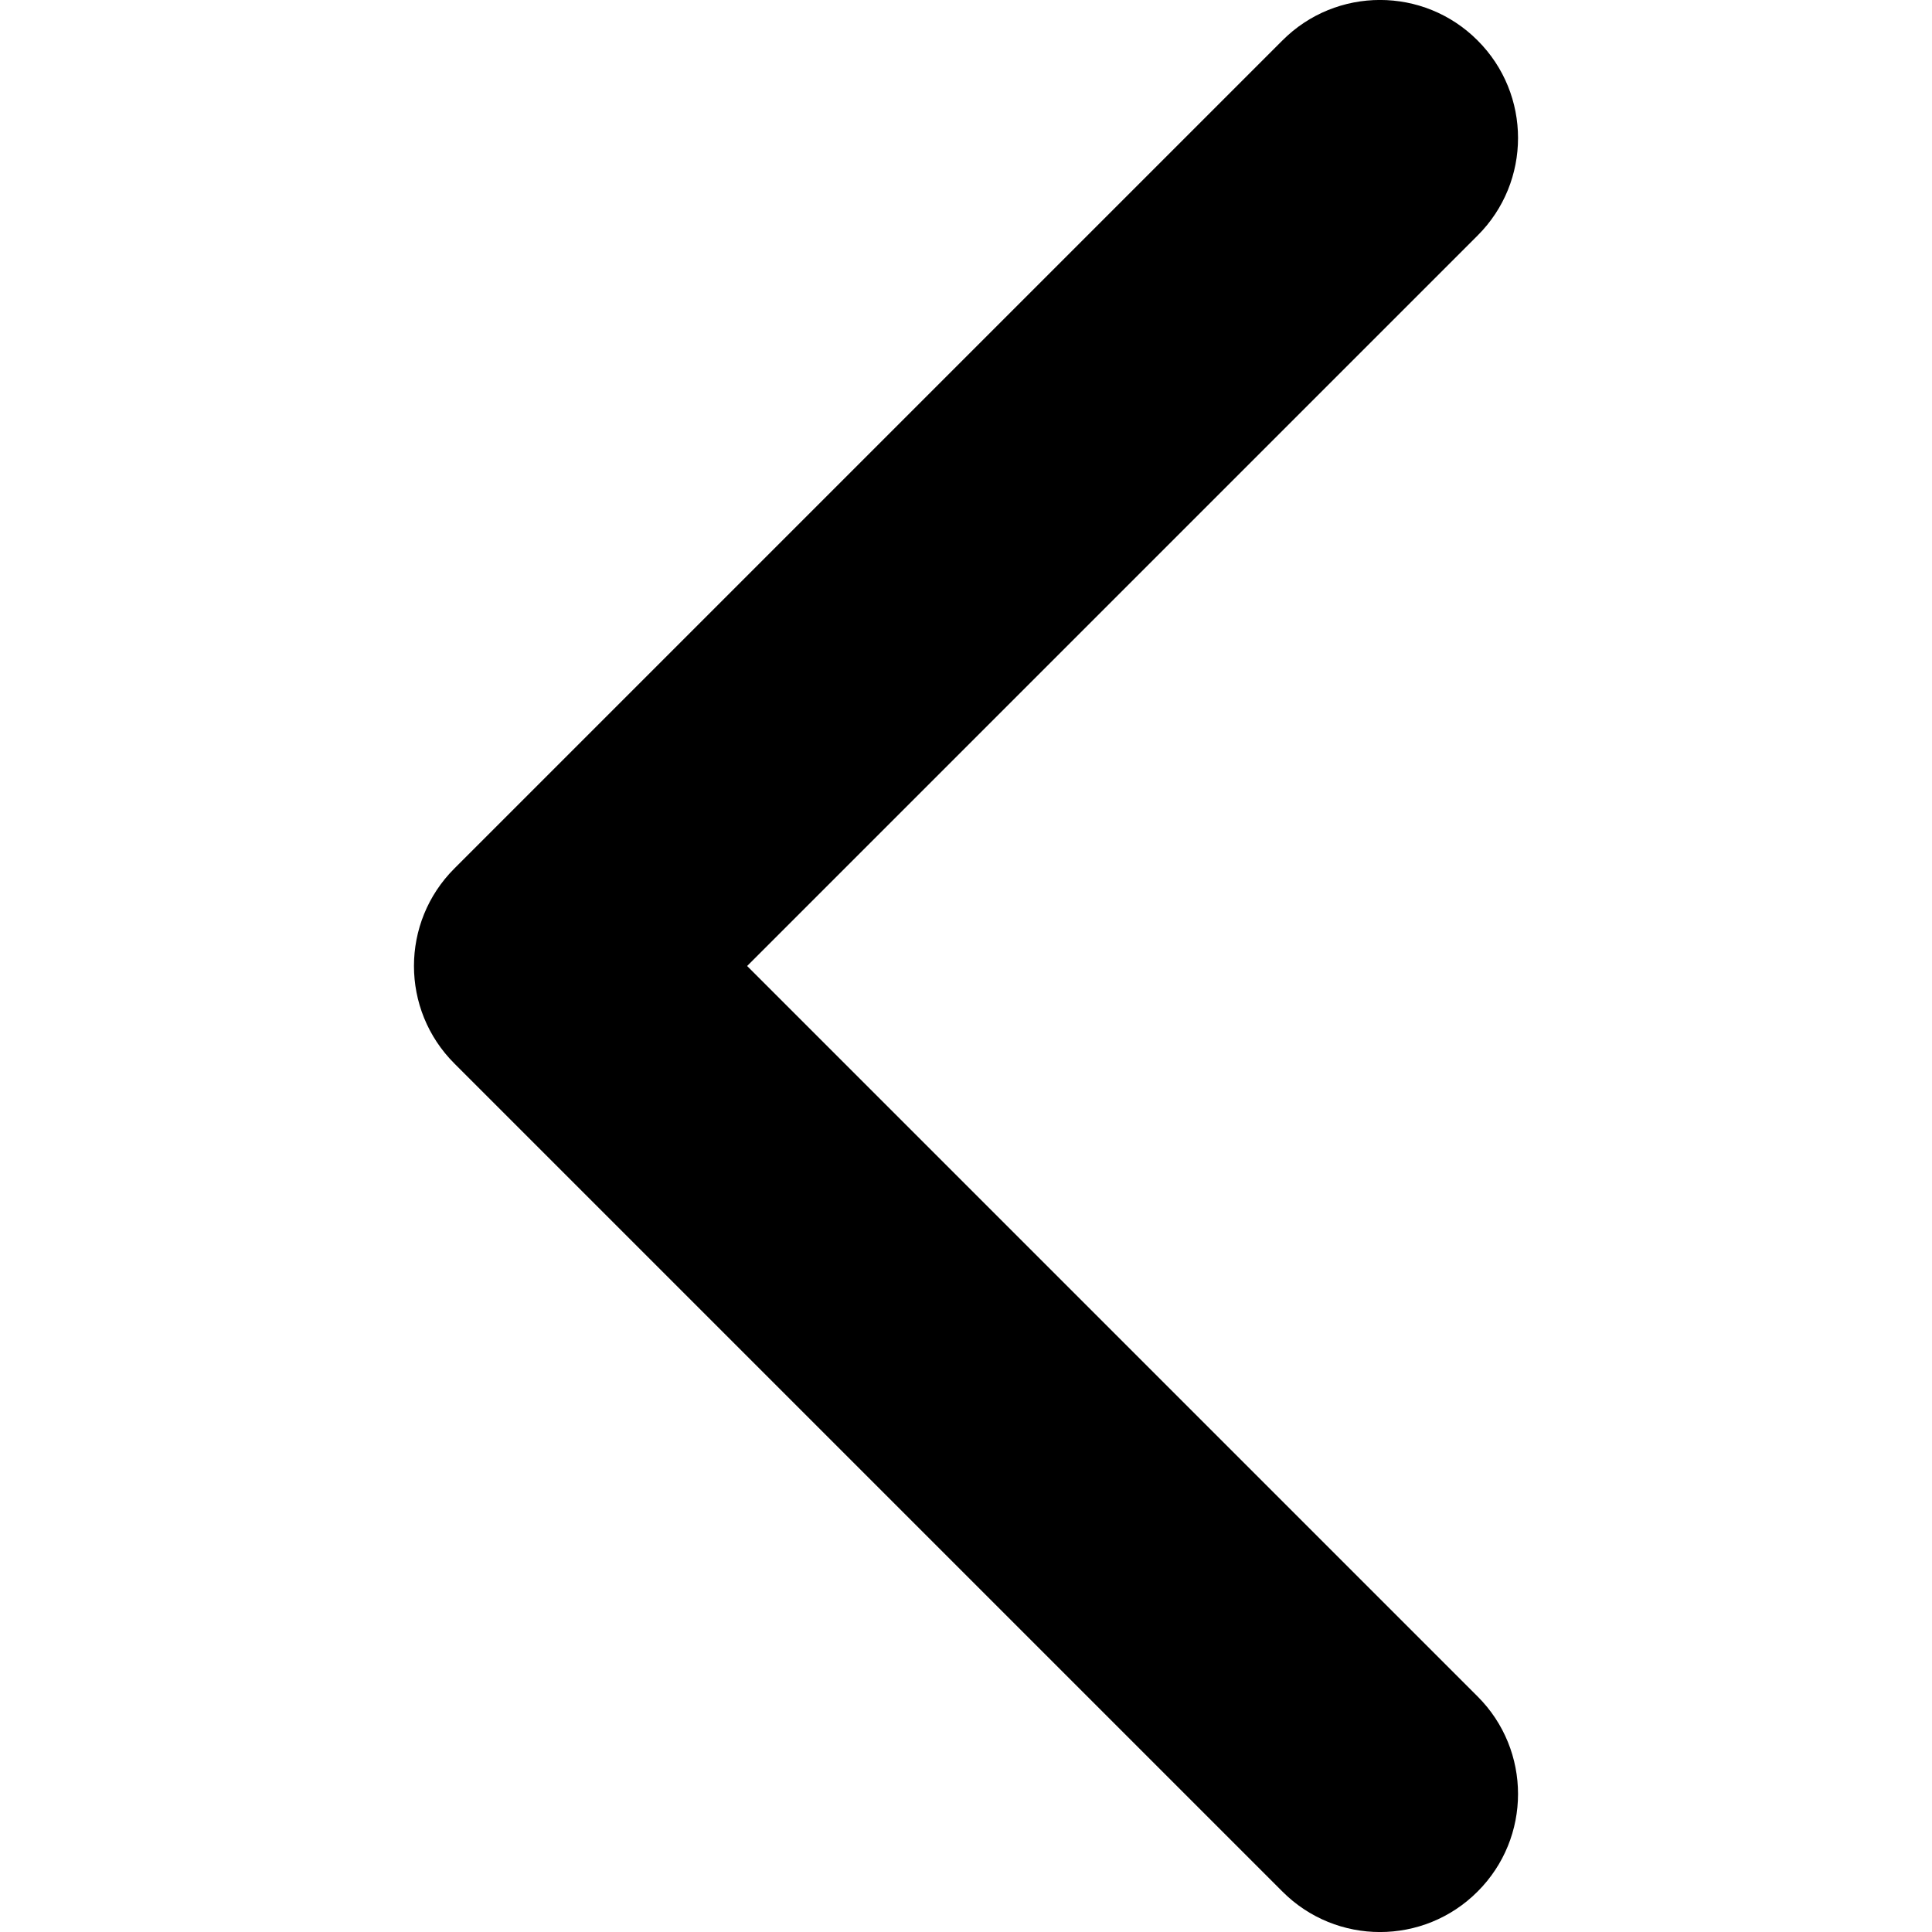
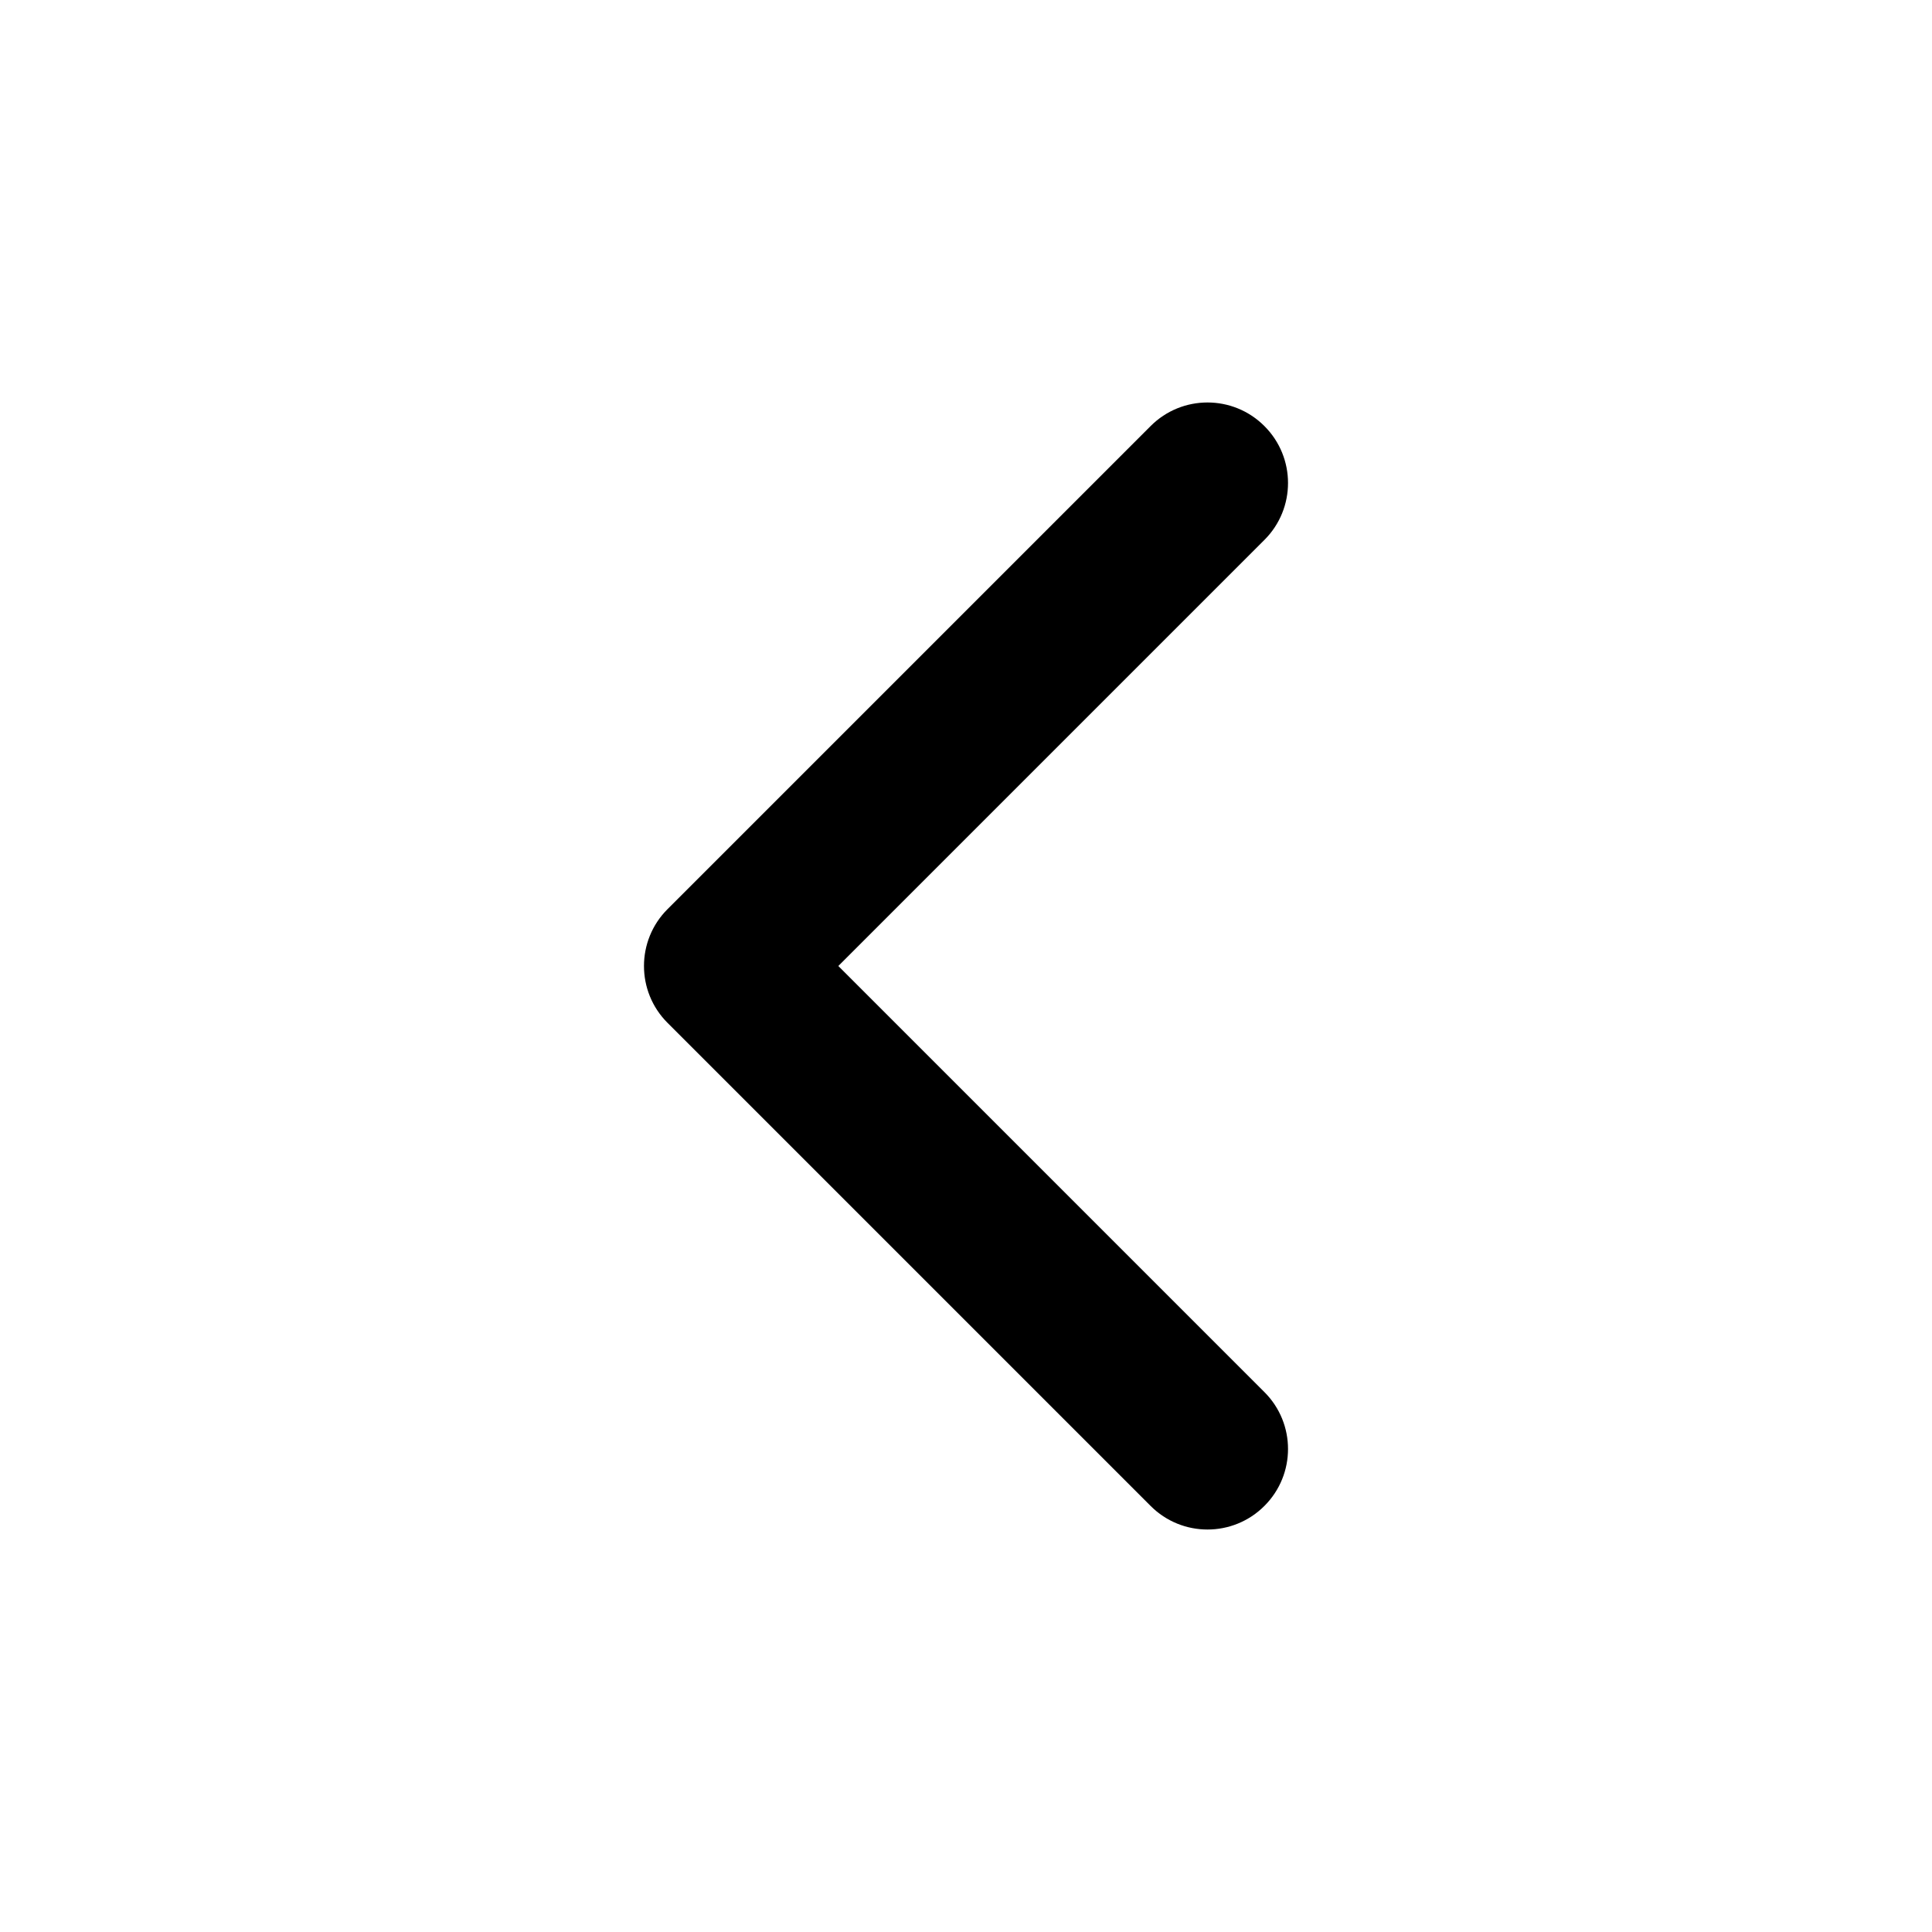
- <svg xmlns="http://www.w3.org/2000/svg" width="14" height="14" viewBox="-3 0 14 14">
-   <path fill-rule="evenodd" clip-rule="evenodd" d="M7.707 0.293C8.098 0.683 8.098 1.317 7.707 1.707L2.414 7L7.707 12.293C8.098 12.683 8.098 13.317 7.707 13.707C7.317 14.098 6.683 14.098 6.293 13.707L0.293 7.707C-0.098 7.317 -0.098 6.683 0.293 6.293L6.293 0.293C6.683 -0.098 7.317 -0.098 7.707 0.293Z" />
+ <svg xmlns="http://www.w3.org/2000/svg" width="24" height="24" viewBox="0 0 24 24">
+   <path fill-rule="evenodd" clip-rule="evenodd" d="M15.707 5.293C16.098 5.683 16.098 6.317 15.707 6.707L10.414 12L15.707 17.293C16.098 17.683 16.098 18.317 15.707 18.707C15.317 19.098 14.683 19.098 14.293 18.707L8.293 12.707C7.902 12.317 7.902 11.683 8.293 11.293L14.293 5.293C14.683 4.902 15.317 4.902 15.707 5.293Z" />
</svg>
